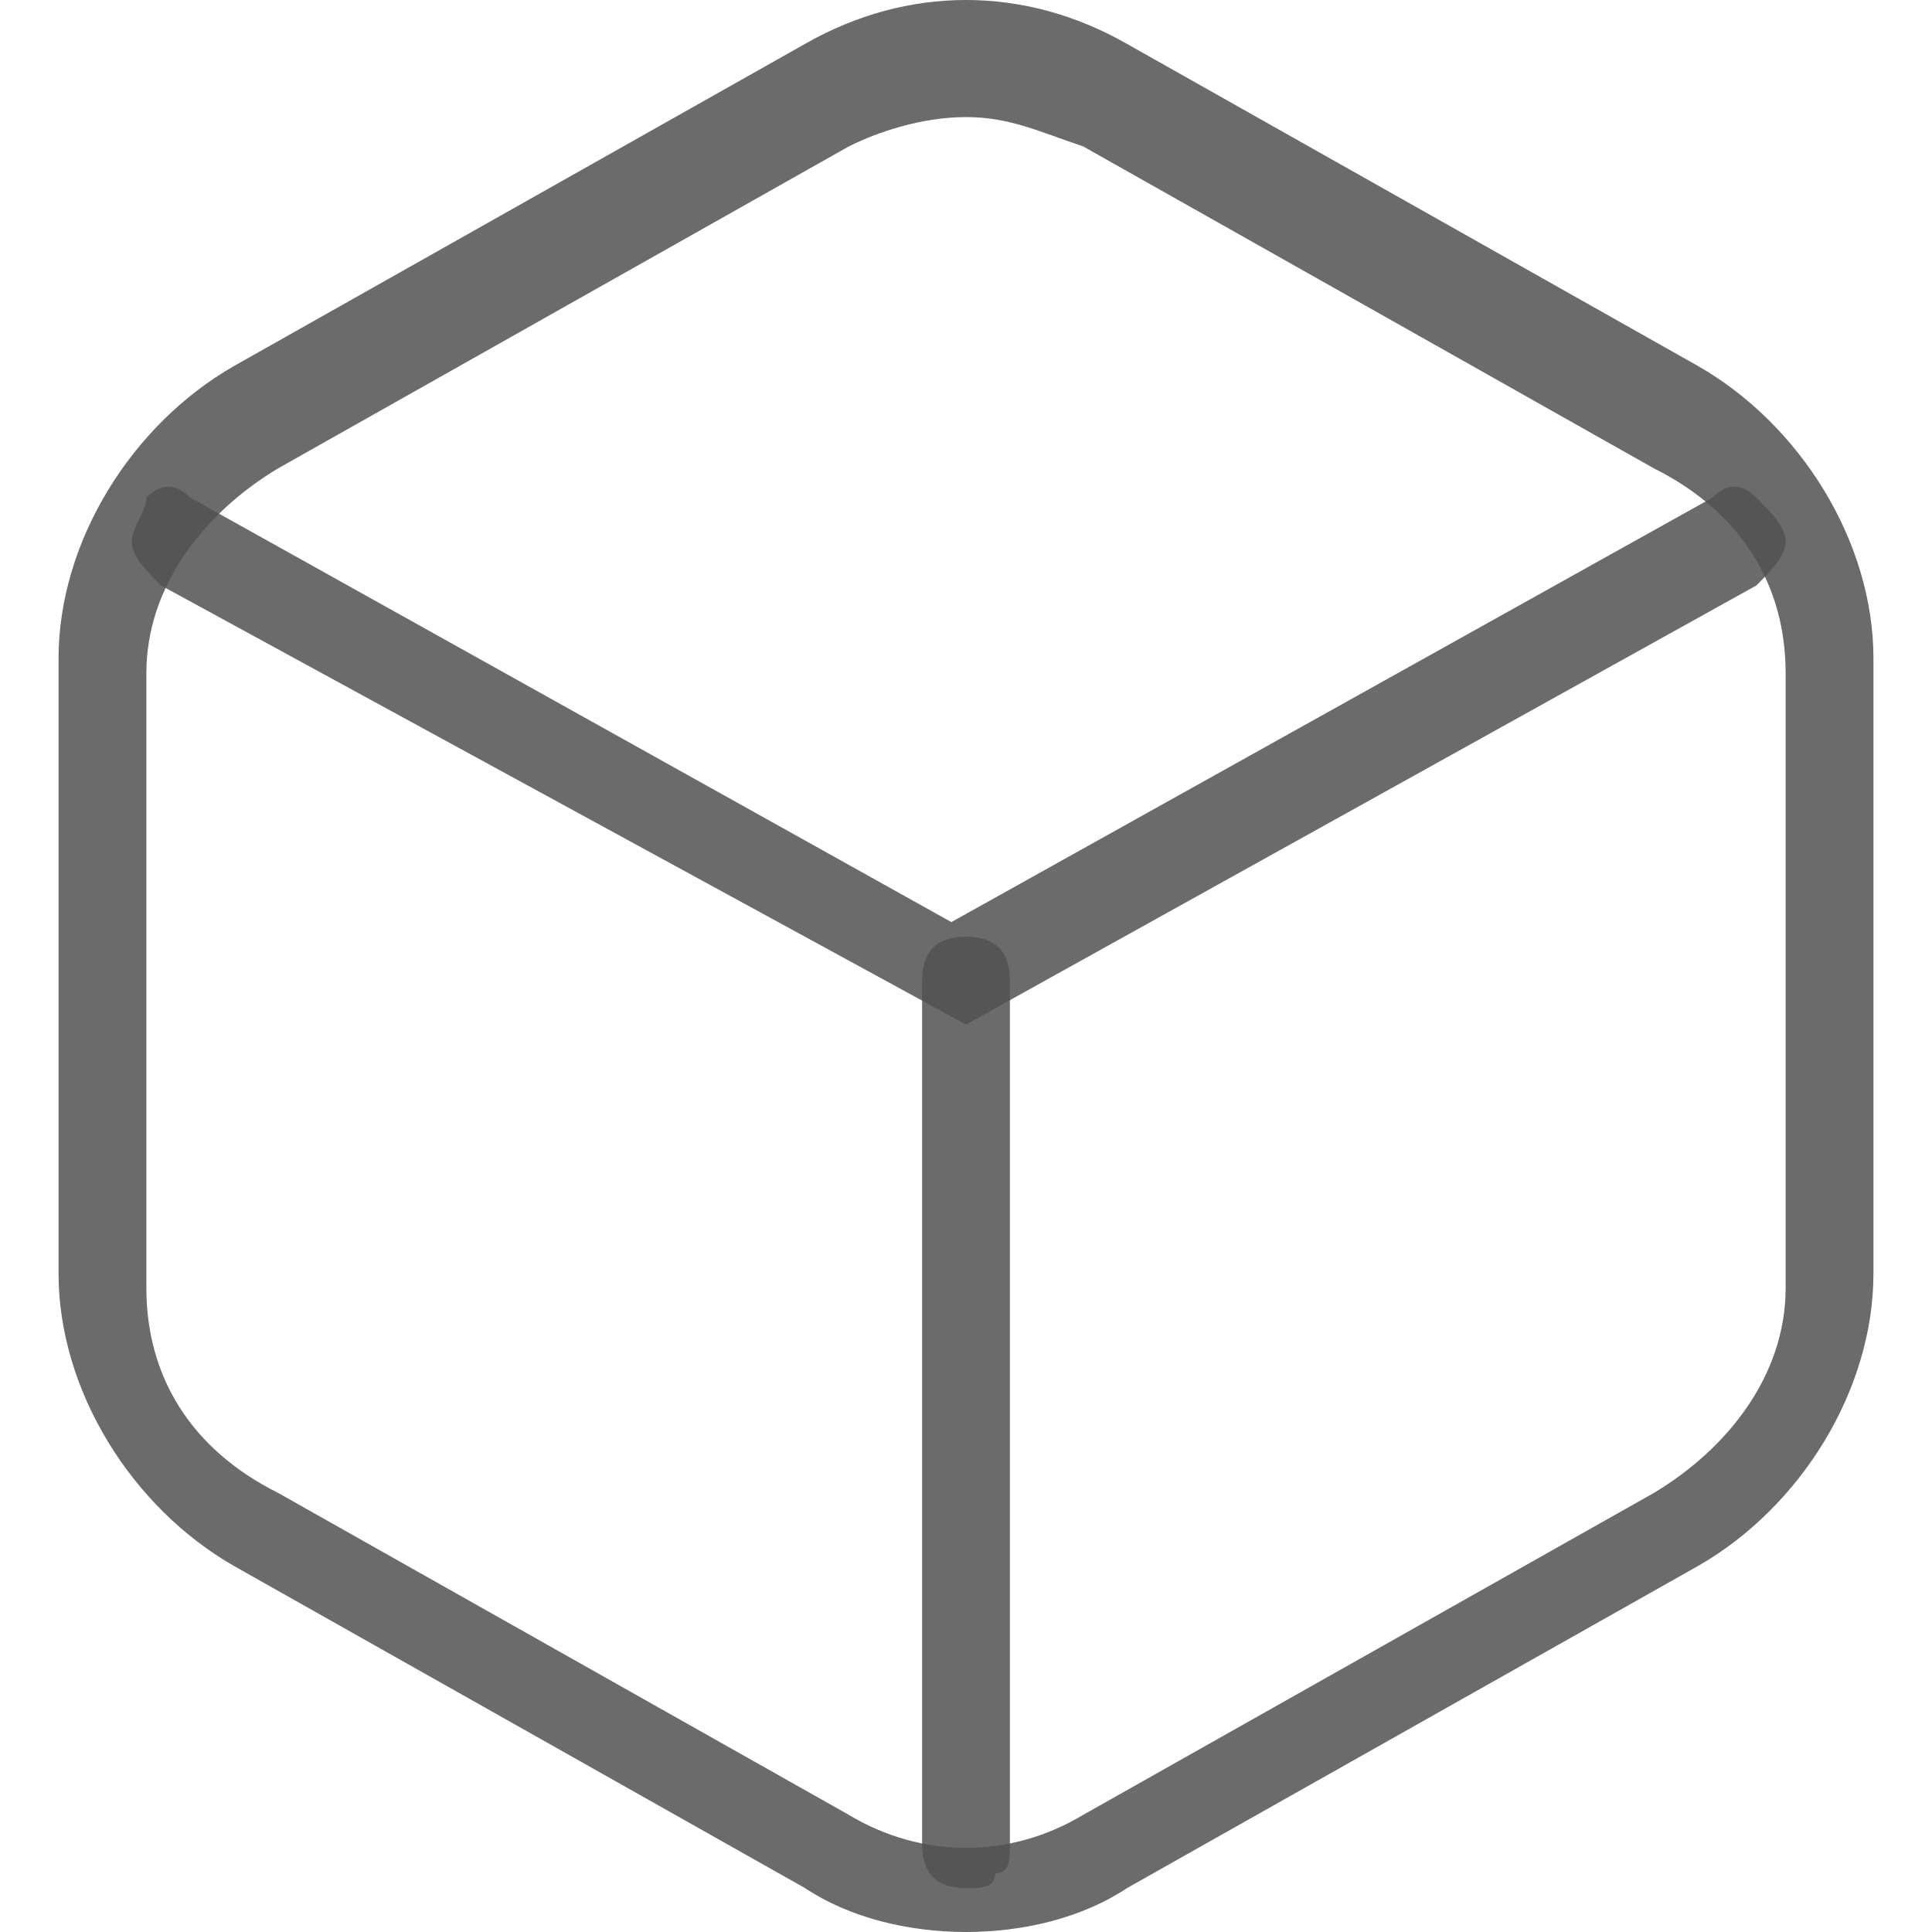
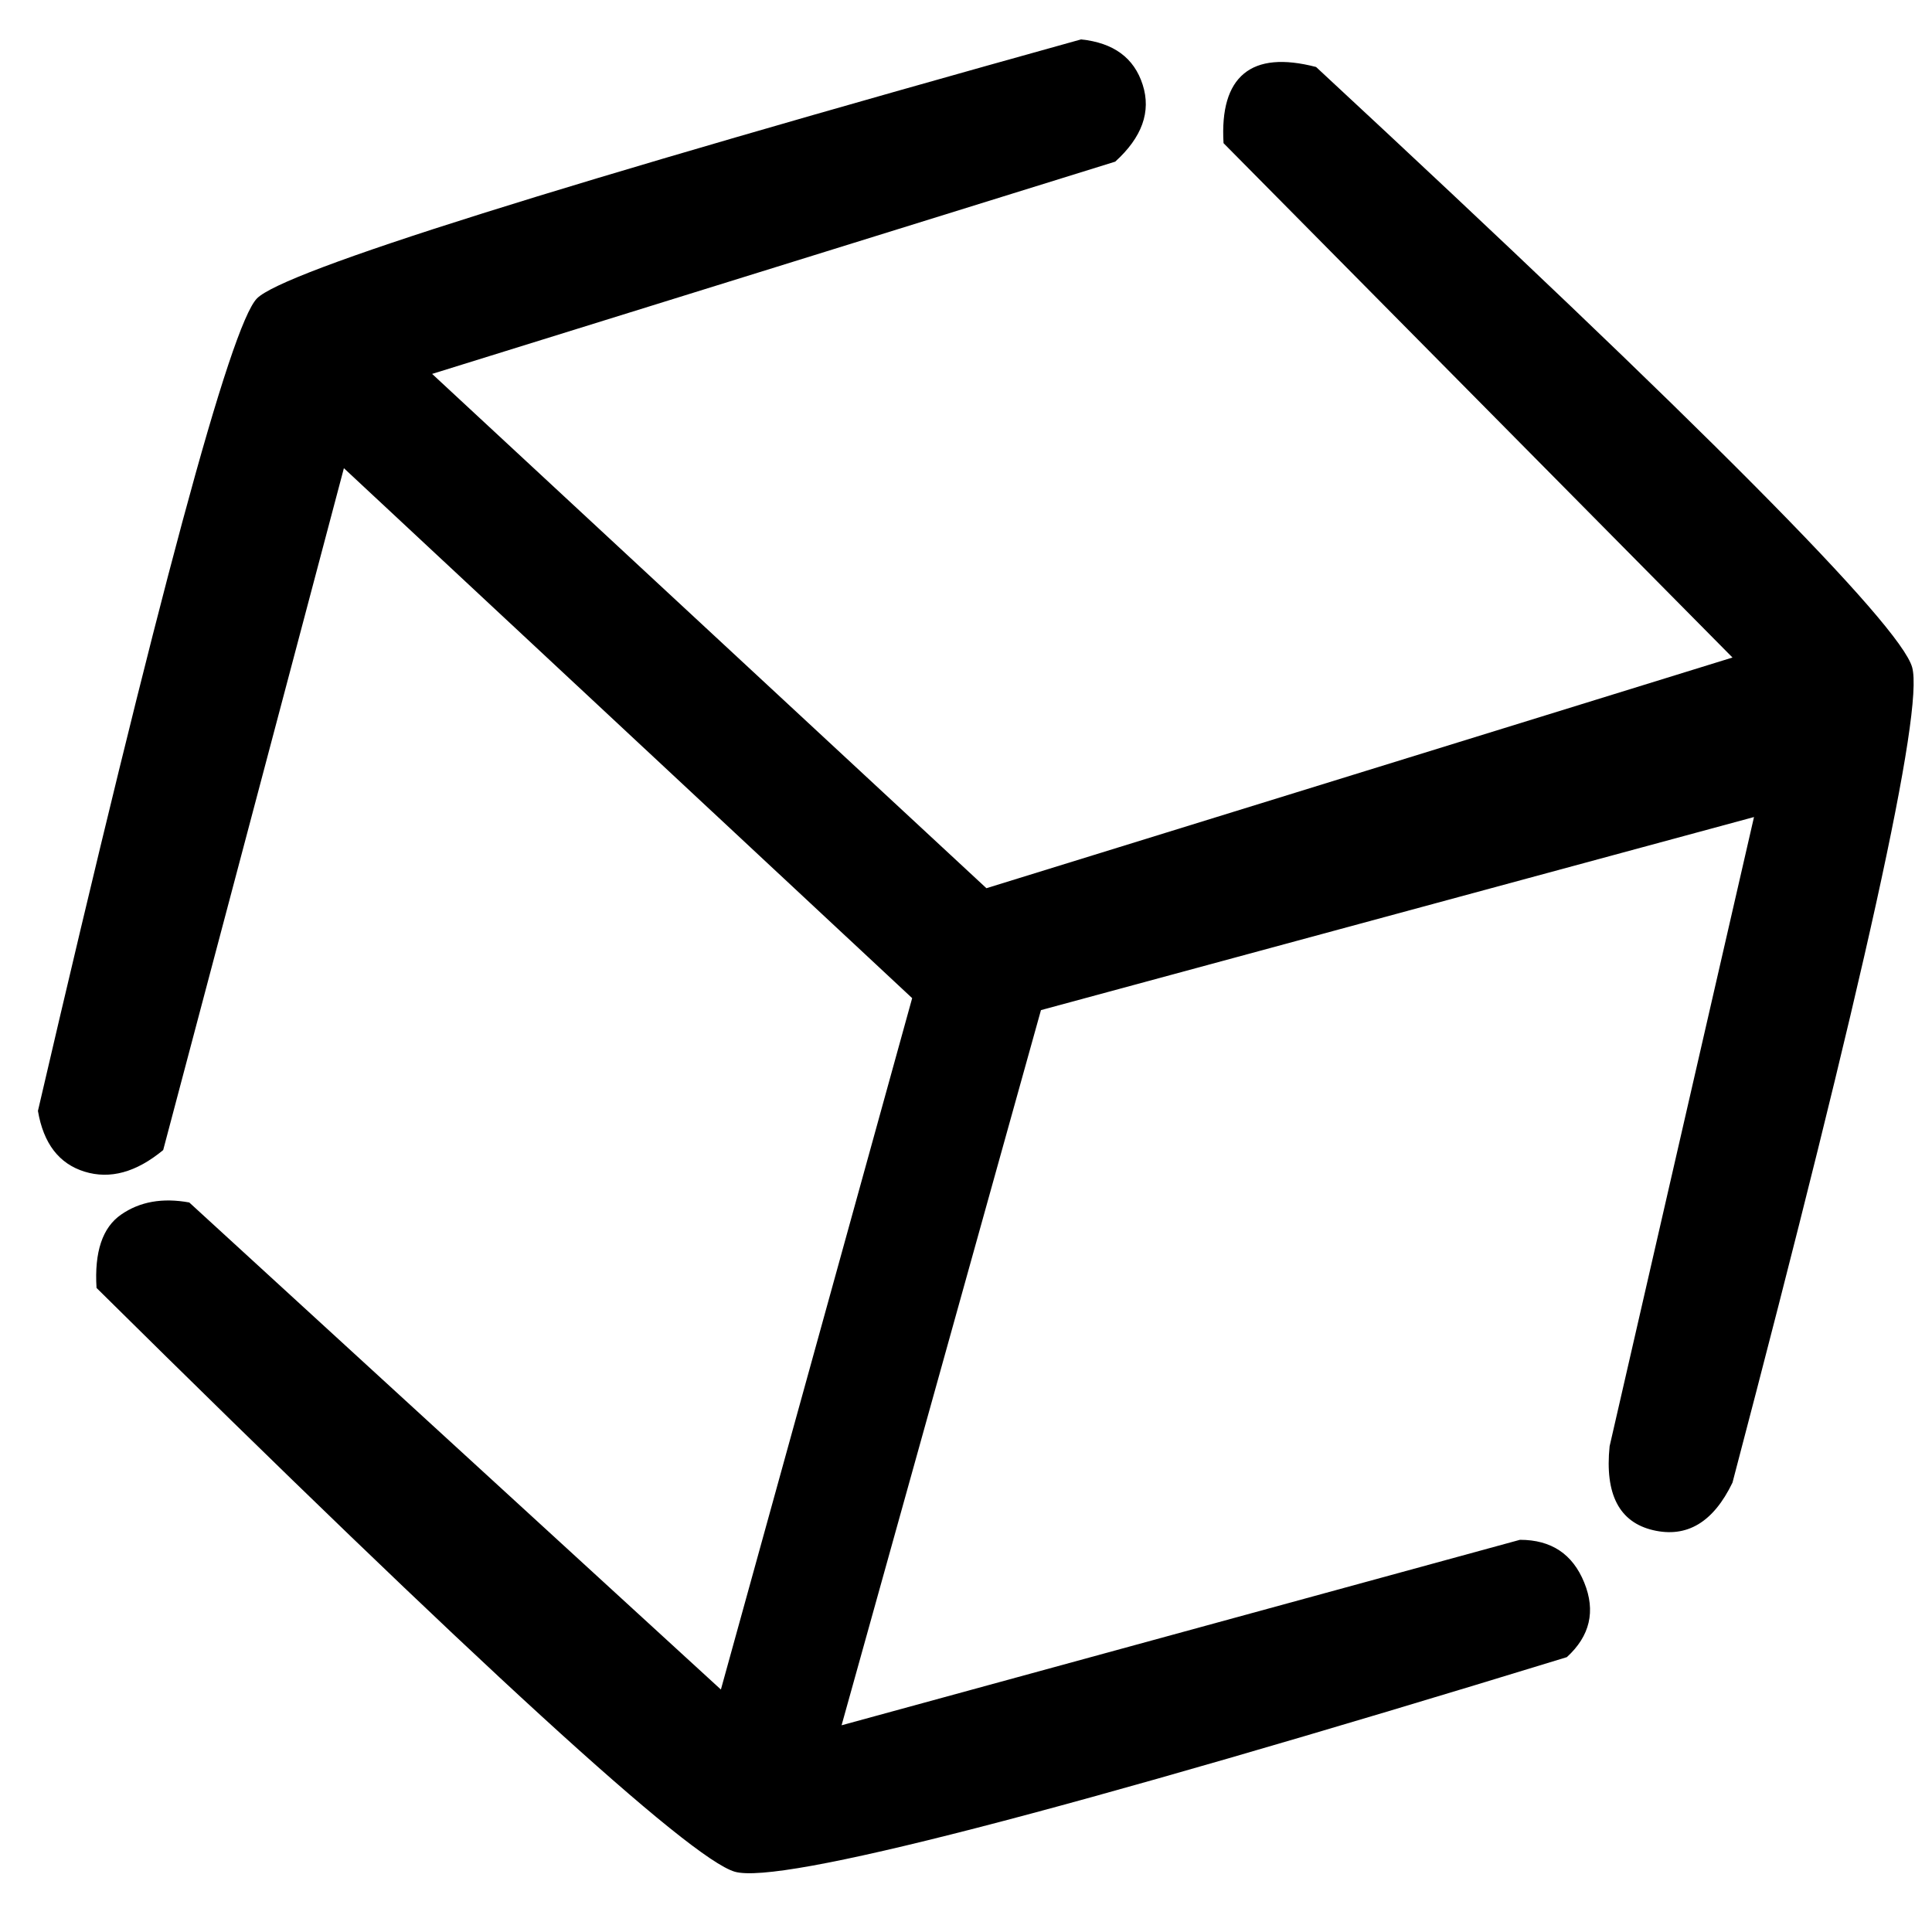
- <svg xmlns="http://www.w3.org/2000/svg" t="1699962051853" class="icon" viewBox="0 0 1024 1024" version="1.1" p-id="8883" width="64" height="64">
-   <path d="M512 1024c-31.03 0-62.061-7.758-85.333-23.273l-302.545-170.667c-54.303-31.03-93.091-93.091-93.091-155.152v-325.818c0-62.061 38.788-124.121 93.091-155.152l302.545-170.667c54.303-31.03 116.364-31.03 170.667 0l302.545 170.667c54.303 31.03 93.091 93.091 93.091 155.152v325.818c0 62.061-38.788 124.121-93.091 155.152l-302.545 170.667c-23.273 15.515-54.303 23.273-85.333 23.273z m0-961.939c-23.273 0-46.545 7.758-62.061 15.515l-302.545 170.667c-38.788 23.273-69.818 62.061-69.818 108.606v325.818c0 46.545 23.273 85.333 69.818 108.606l302.545 170.667c38.788 23.273 85.333 23.273 124.121 0l302.545-170.667c38.788-23.273 69.818-62.061 69.818-108.606v-325.818c0-46.545-23.273-85.333-69.818-108.606l-302.545-170.667c-23.273-7.758-38.788-15.515-62.061-15.515z" opacity=".85" p-id="8884" fill="#515151" />
-   <path d="M512 543.03l-426.667-232.727c-7.758-7.758-15.515-15.515-15.515-23.273 0-7.758 7.758-15.515 7.758-23.273 7.758-7.758 15.515-7.758 23.273 0l403.394 224.97 403.394-224.97c7.758-7.758 15.515-7.758 23.273 0 7.758 7.758 15.515 15.515 15.515 23.273 0 7.758-7.758 15.515-15.515 23.273l-418.909 232.727z" opacity=".85" p-id="8885" fill="#515151" />
-   <path d="M512 1000.727c-15.515 0-23.273-7.758-23.273-23.273v-457.697c0-15.515 7.758-23.273 23.273-23.273s23.273 7.758 23.273 23.273v457.697c0 7.758 0 15.515-7.758 15.515 0 7.758-7.758 7.758-15.515 7.758z" opacity=".85" p-id="8886" fill="#515151" />
+ <svg xmlns="http://www.w3.org/2000/svg" t="1700005943289" class="icon" viewBox="0 0 1024 1024" version="1.1" p-id="10543" width="200" height="200">
+   <path d="M51.2 682.667c201.523 199.339 314.3 302.421 338.261 309.385 23.996 6.929 171.008-30.959 441.003-113.732 12.288-11.23 15.36-24.405 9.216-39.526-6.144-15.121-17.476-22.665-34.065-22.665l-359.561 98.304 105.677-379.051 377.924-102.332-76.527 333.483c-2.594 25.395 5.086 40.243 23.006 44.476 17.954 4.233 31.983-4.164 42.121-25.19 69.803-265.489 101.547-409.498 95.232-432.128-6.315-22.562-111.616-128.649-315.938-318.191-17.237-4.471-29.969-3.311-38.229 3.516-8.26 6.827-11.878 19.115-10.82 36.864l269.756 272.623-395.435 122.266L229.035 198.178 591.087 85.675c14.234-12.902 19.115-26.487 14.575-40.721-4.54-14.268-15.428-22.289-32.7-24.064-277.163 77.141-422.775 122.88-436.804 137.318-13.995 14.404-52.702 157.935-116.053 430.592 2.935 17.271 11.162 27.989 24.678 32.188 13.551 4.198 27.443 0.375 41.711-11.435L182.272 248.149l301.193 280.883-101.376 366.455-281.771-258.15c-14.199-2.594-26.249-0.444-36.113 6.417-9.899 6.827-14.234 19.797-13.039 38.878z" fill="currentColor" p-id="10544" />
</svg>
